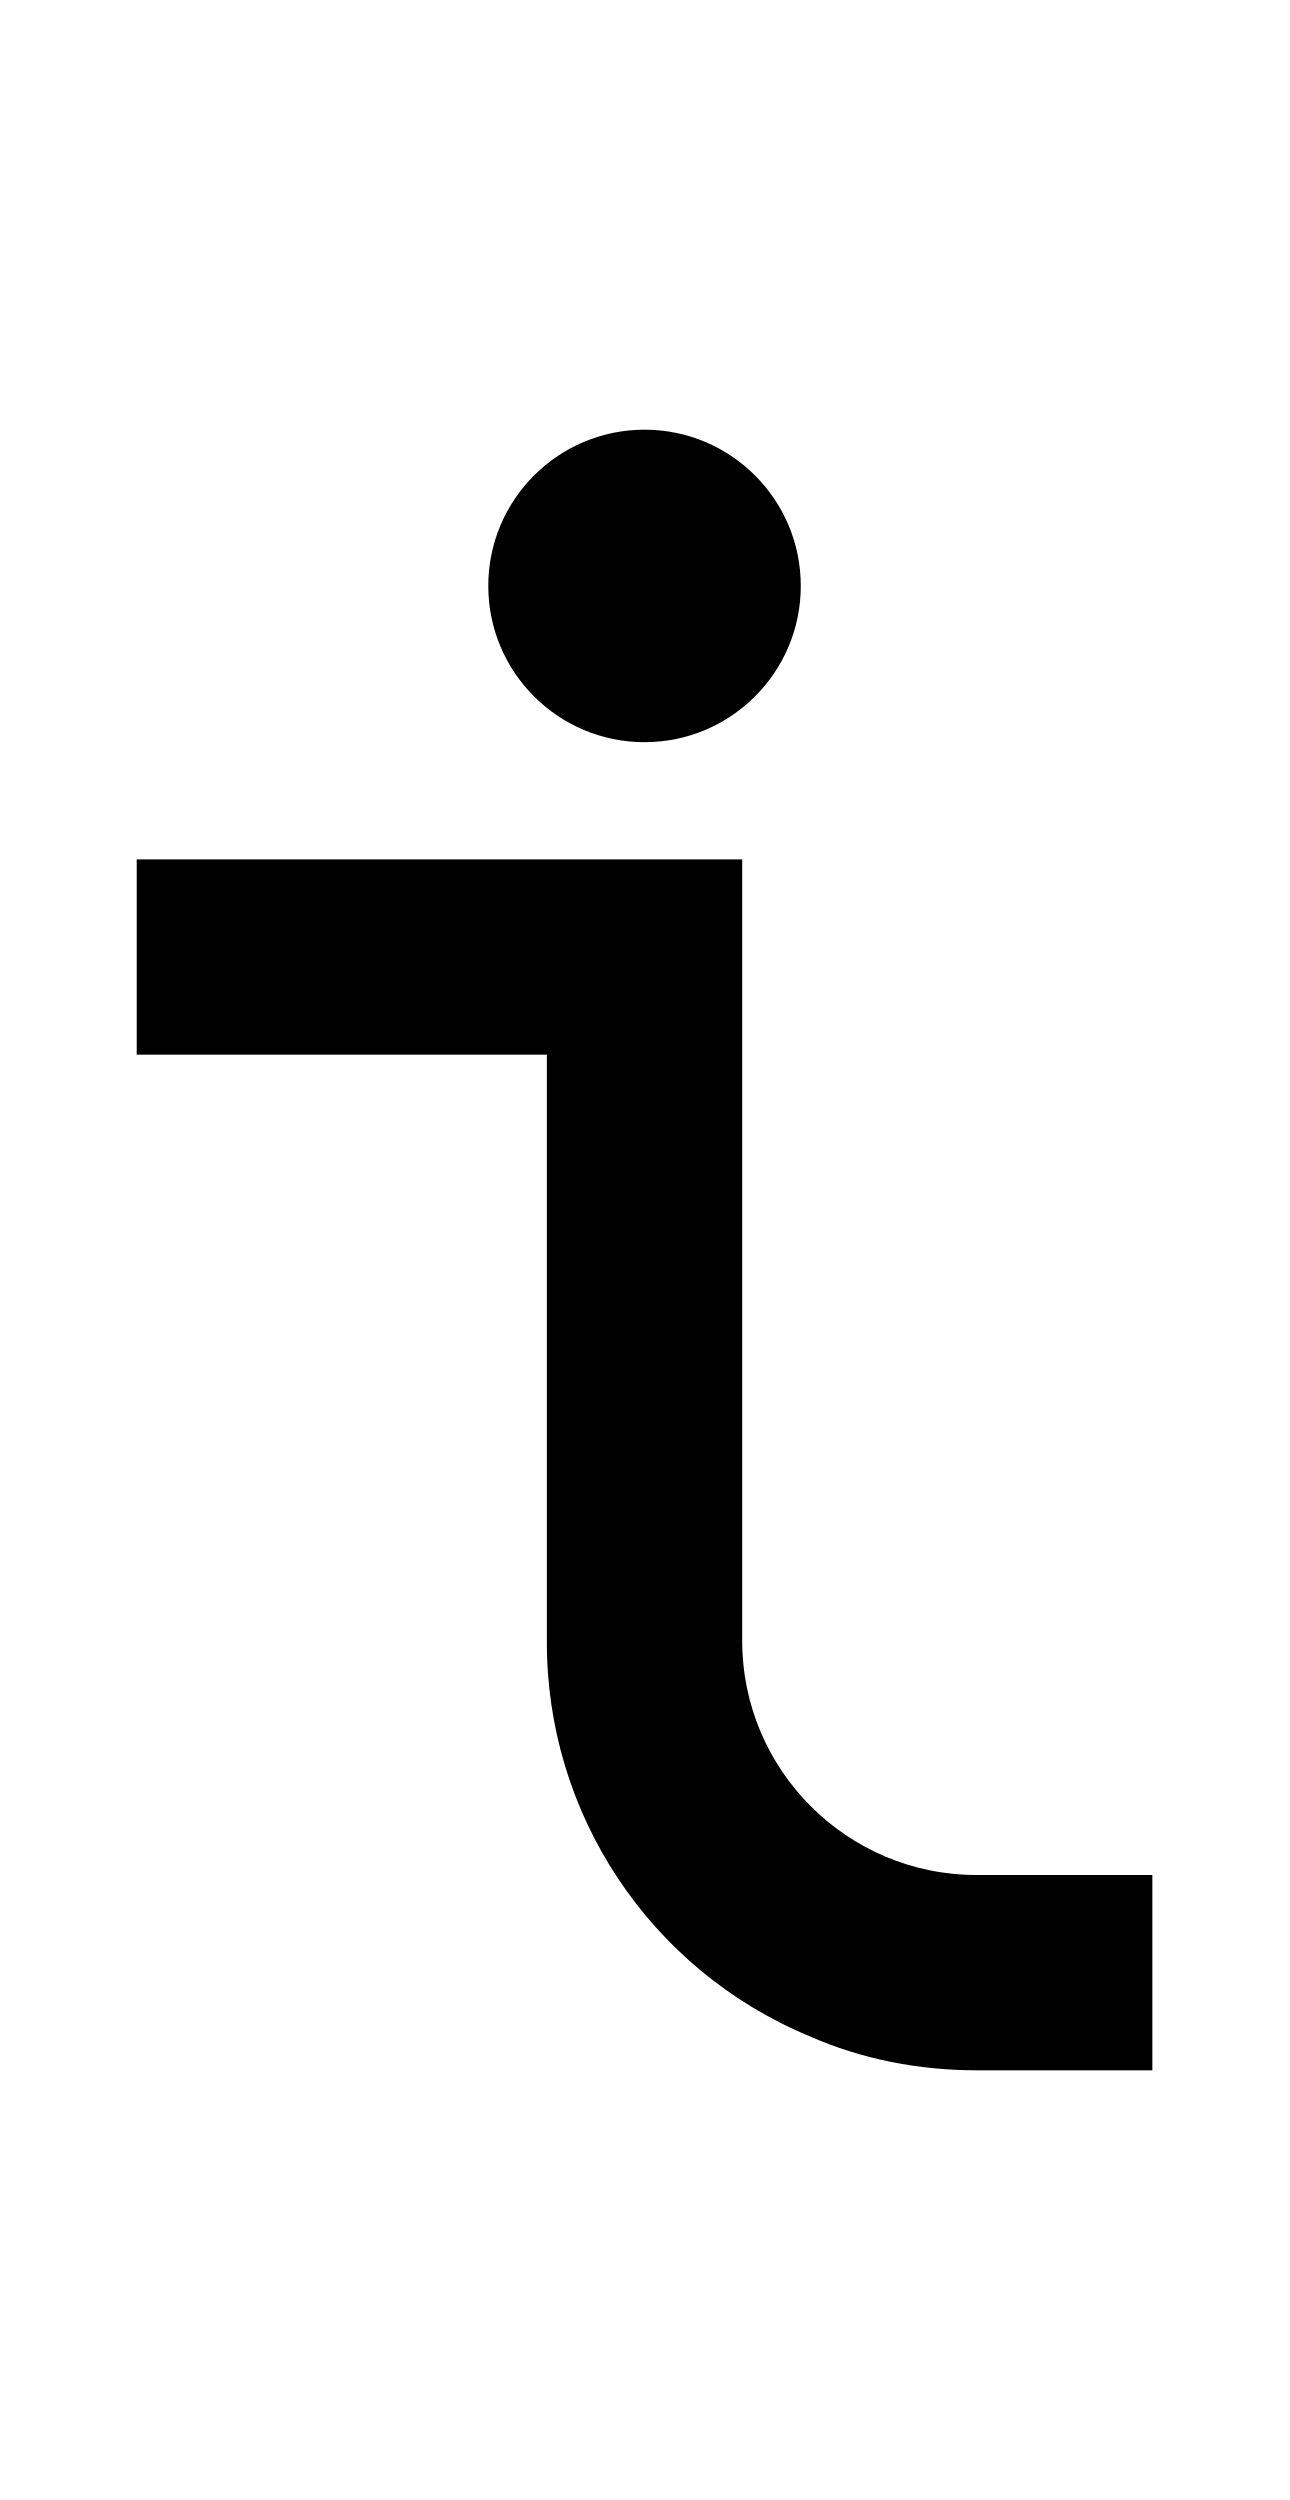
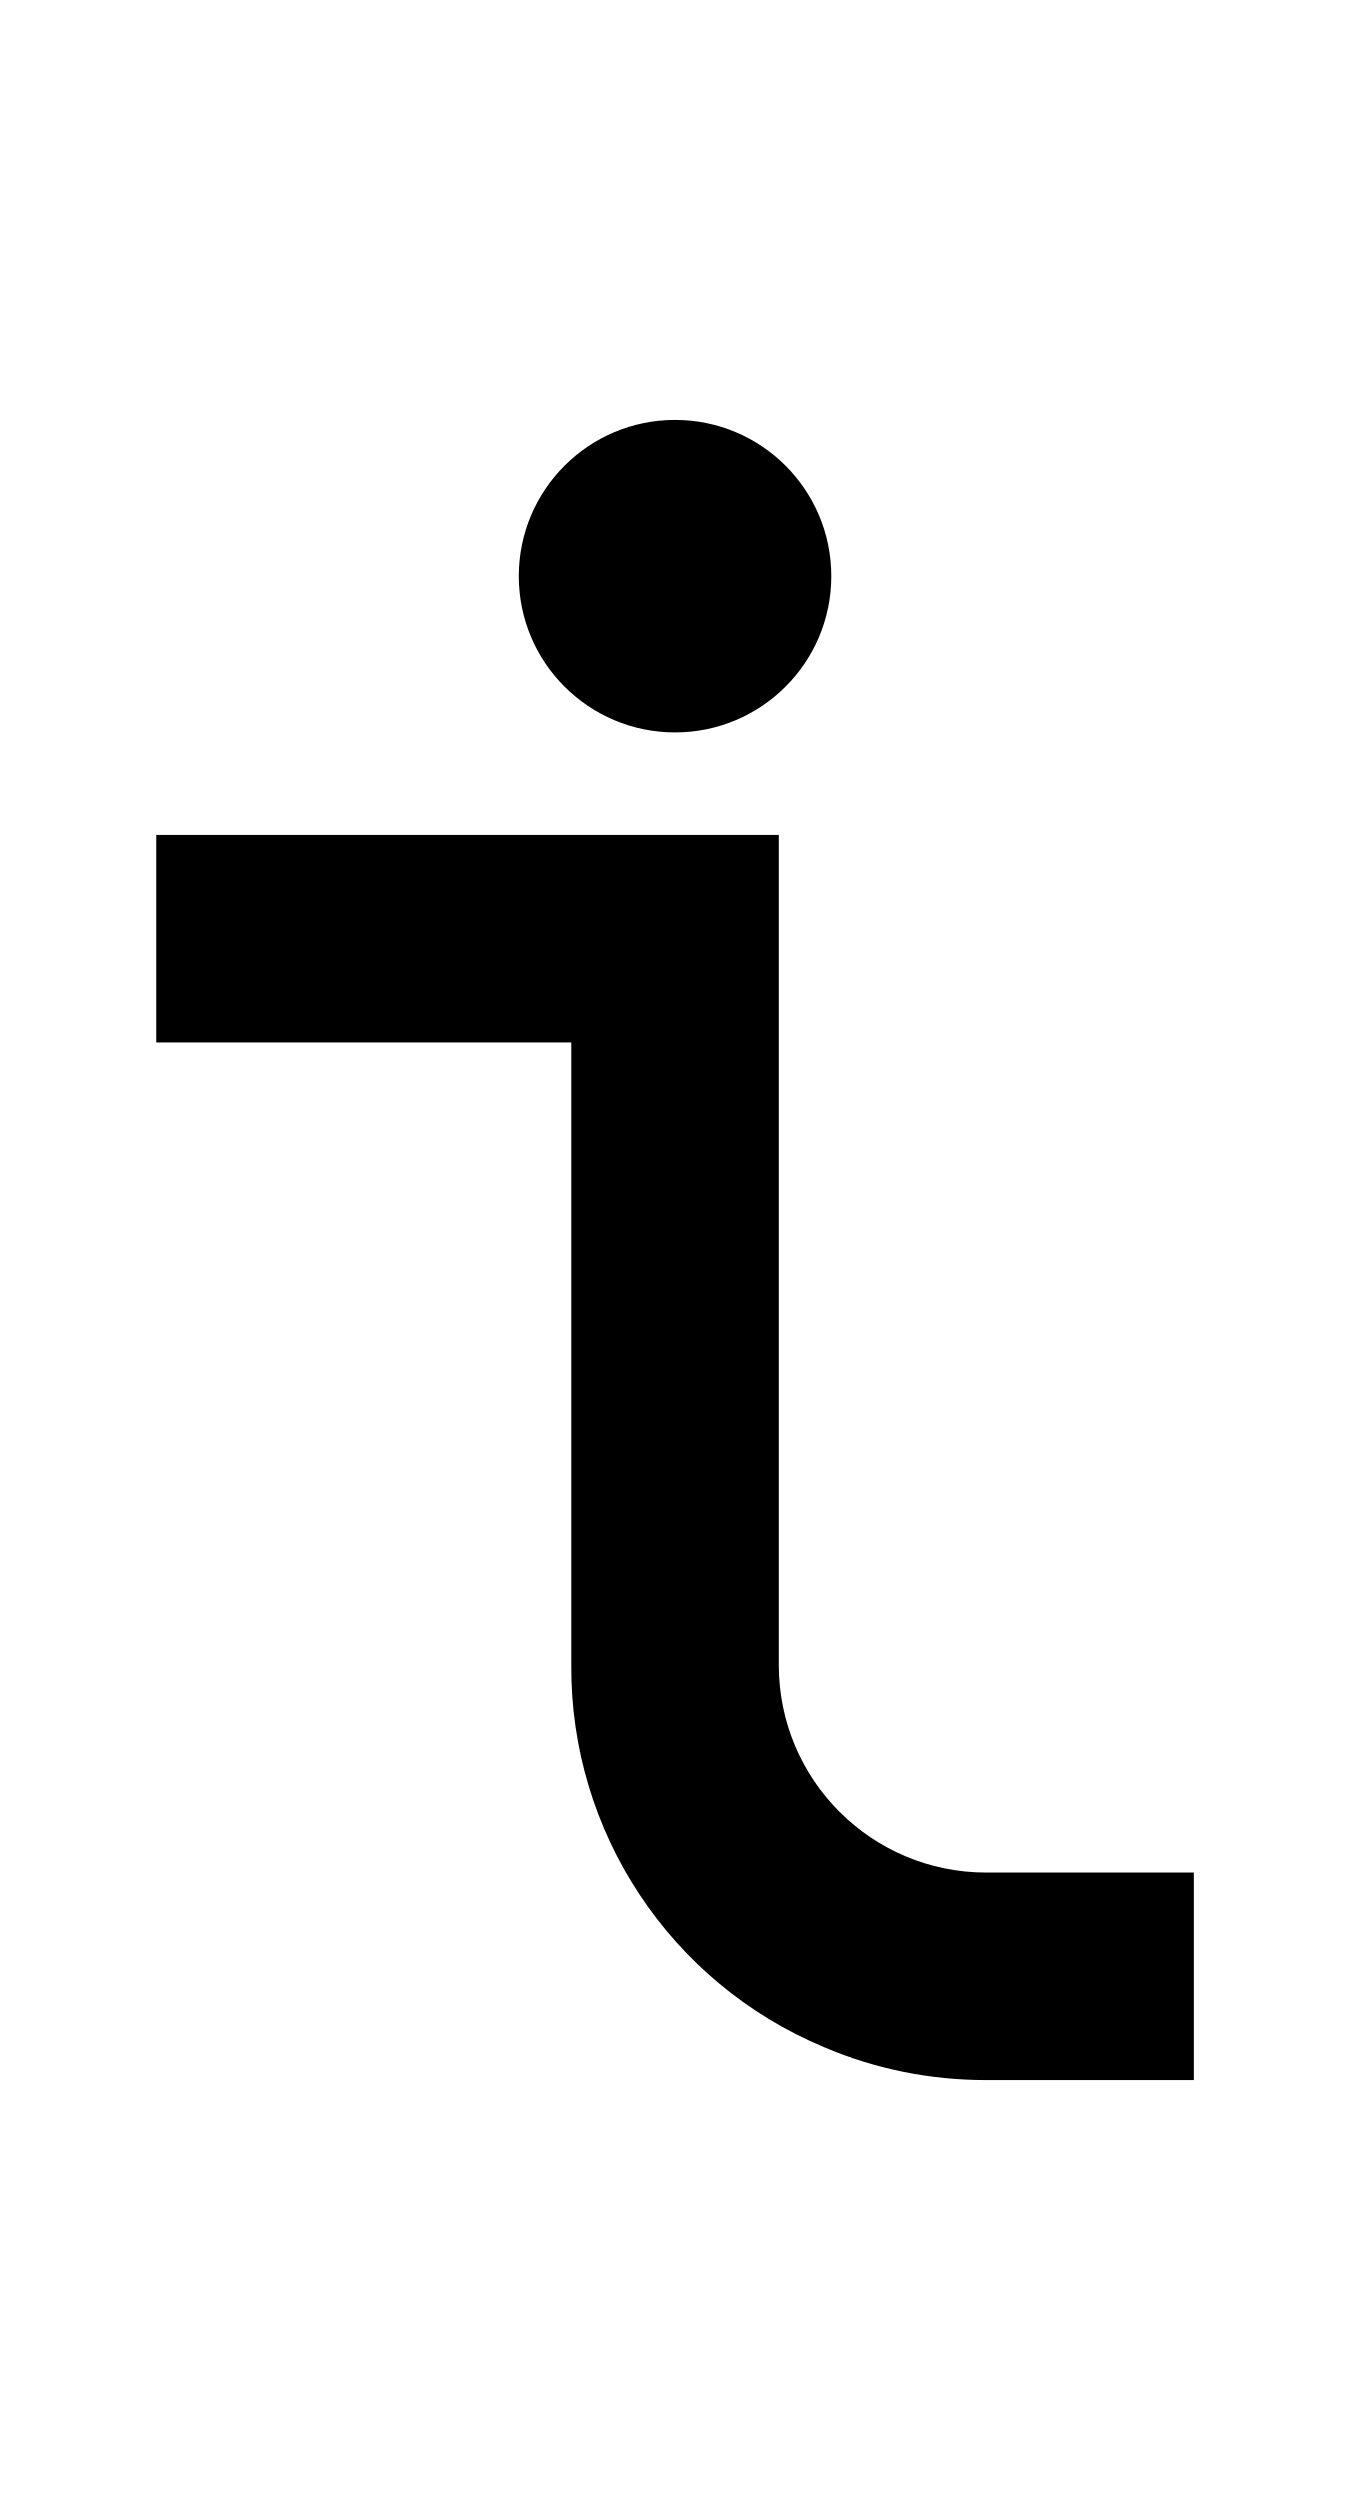
- <svg xmlns="http://www.w3.org/2000/svg" viewBox="0 0 1056 2048">
-   <circle cx="528" cy="480" r="128" />
-   <path d="M800 1536c-106 0-192-86-192-192V704H112v160h336v480a349 349 0 0 0 215 324c43 19 90 28 137 28h144v-160H800Z" />
+ <svg xmlns="http://www.w3.org/2000/svg" viewBox="0 0 1105 2048">
+   <path d="M808 1534c-94 0-170-76-170-170V684H128v170h340v510a337 337 0 0 0 207 313c42 18 87 27 133 27h170v-170H808Z" />
+   <circle cx="553" cy="472" r="128" />
</svg>
